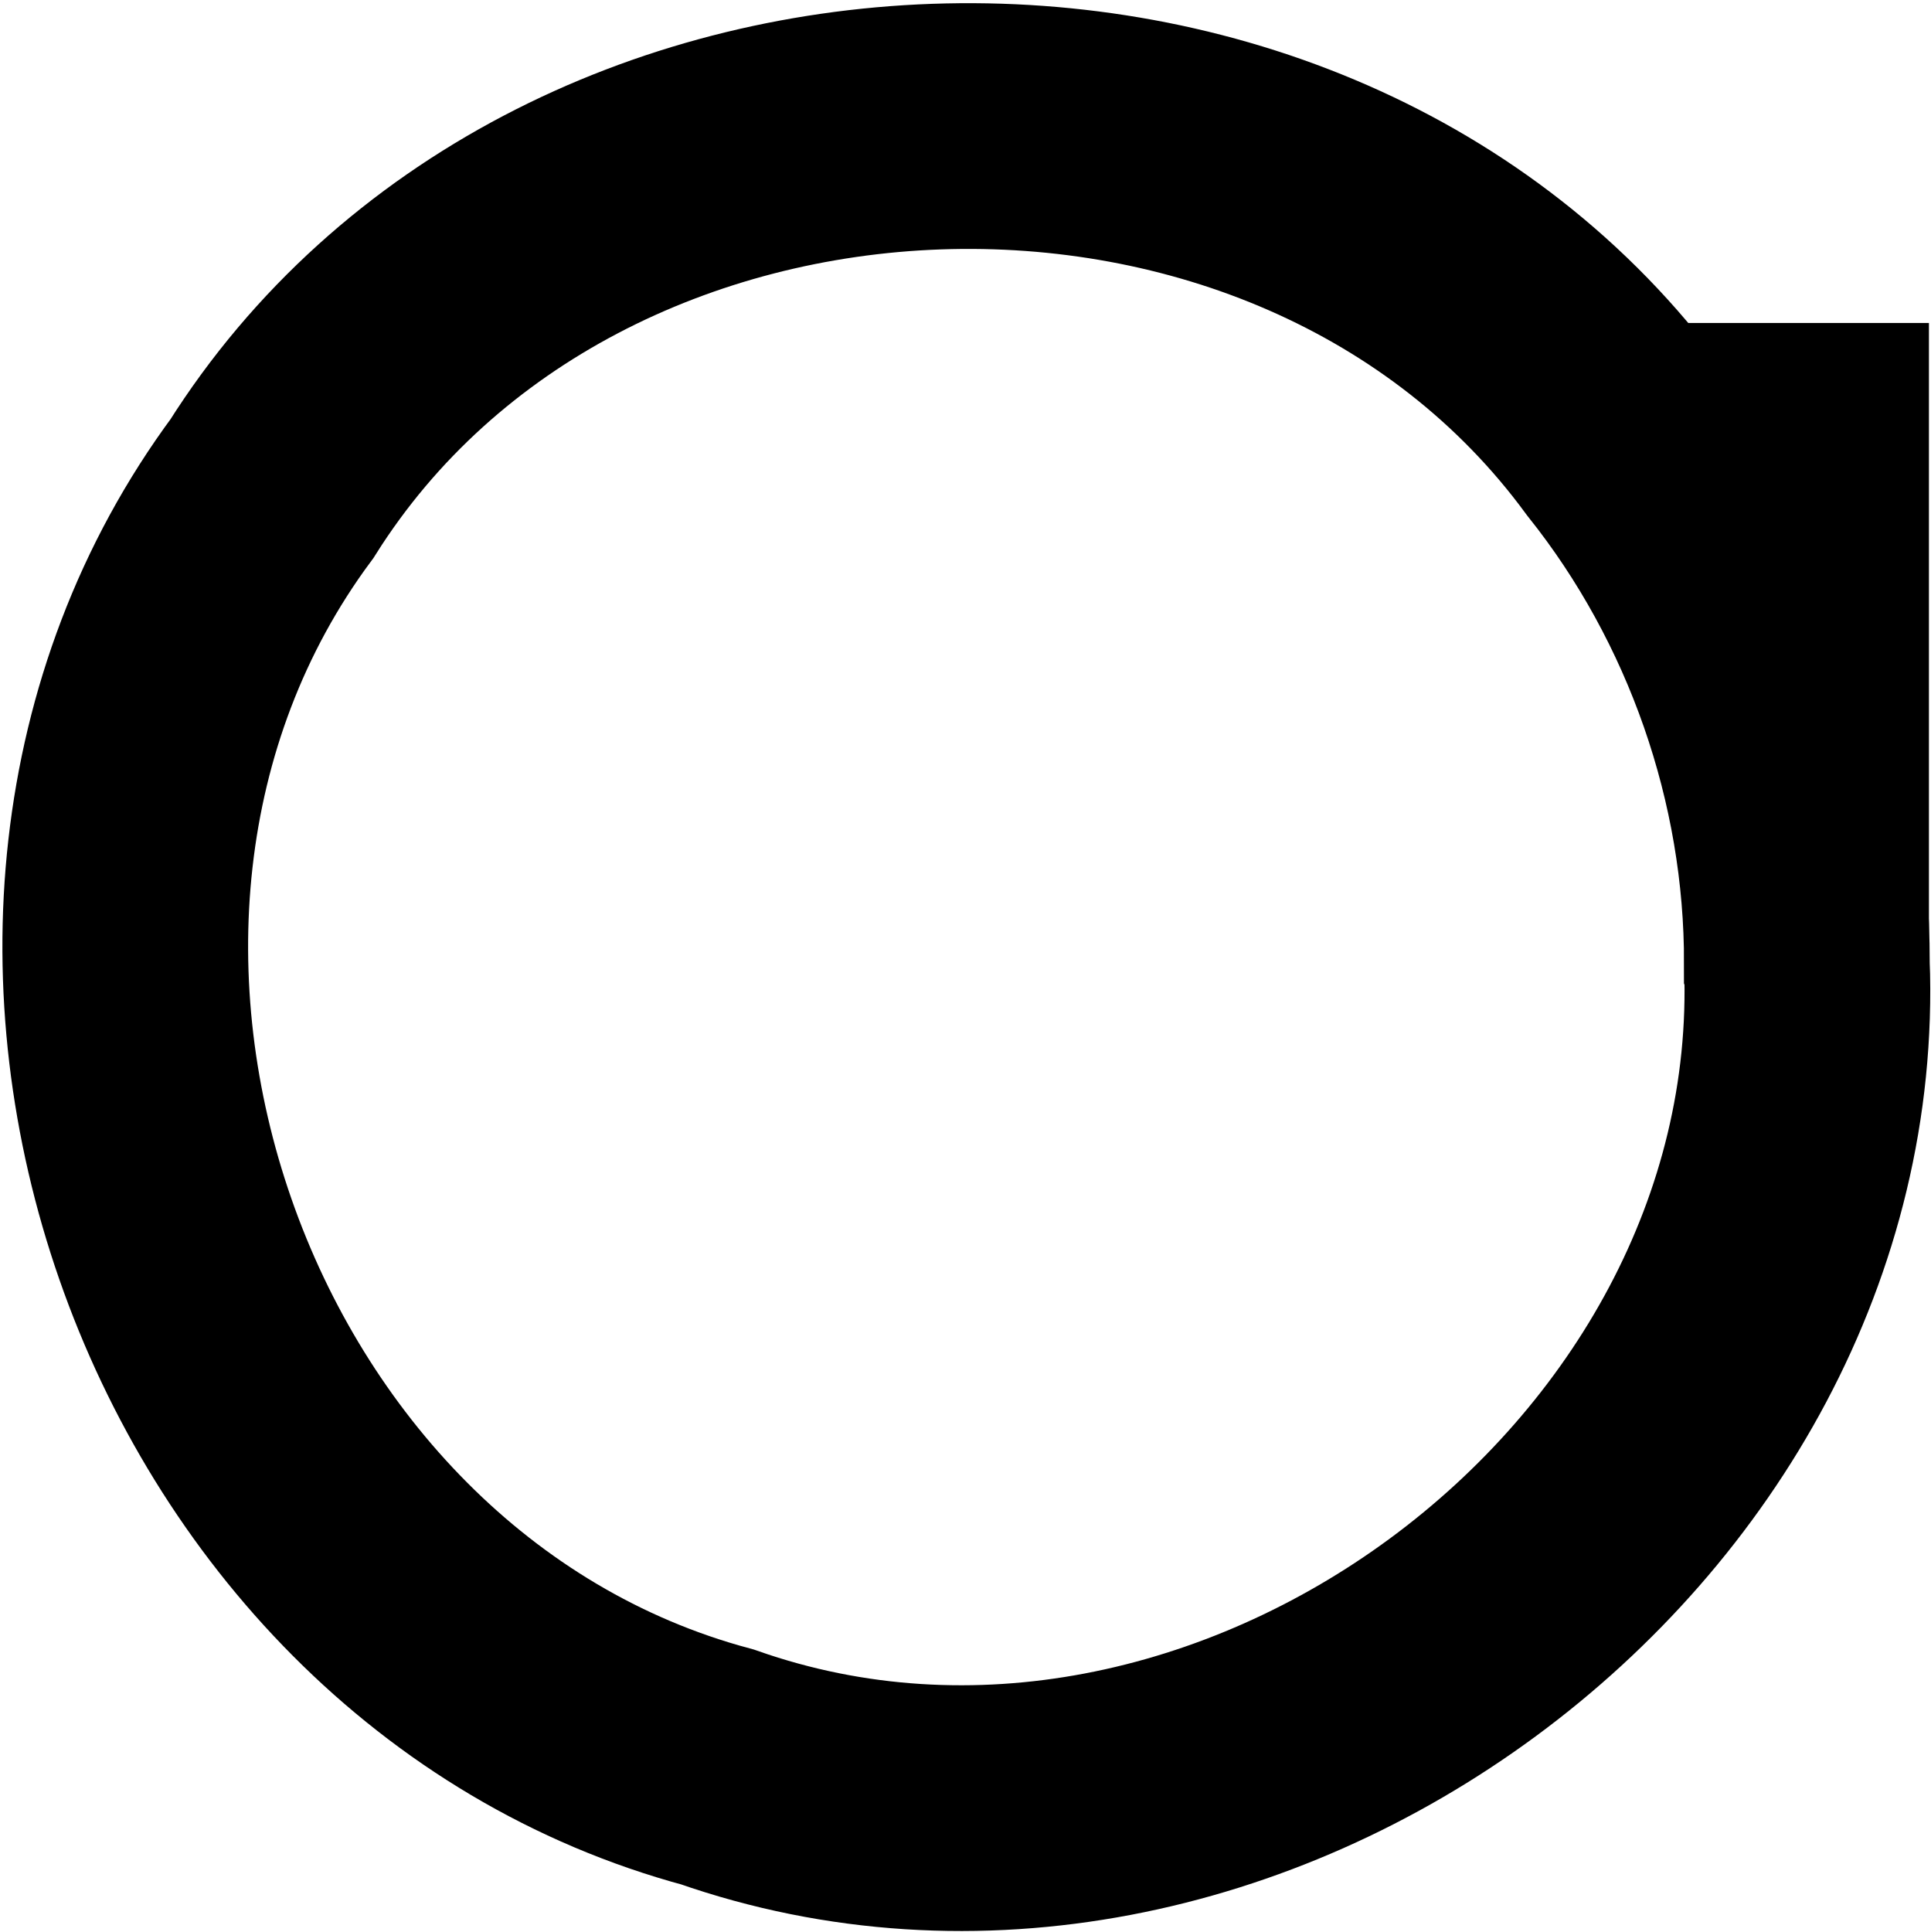
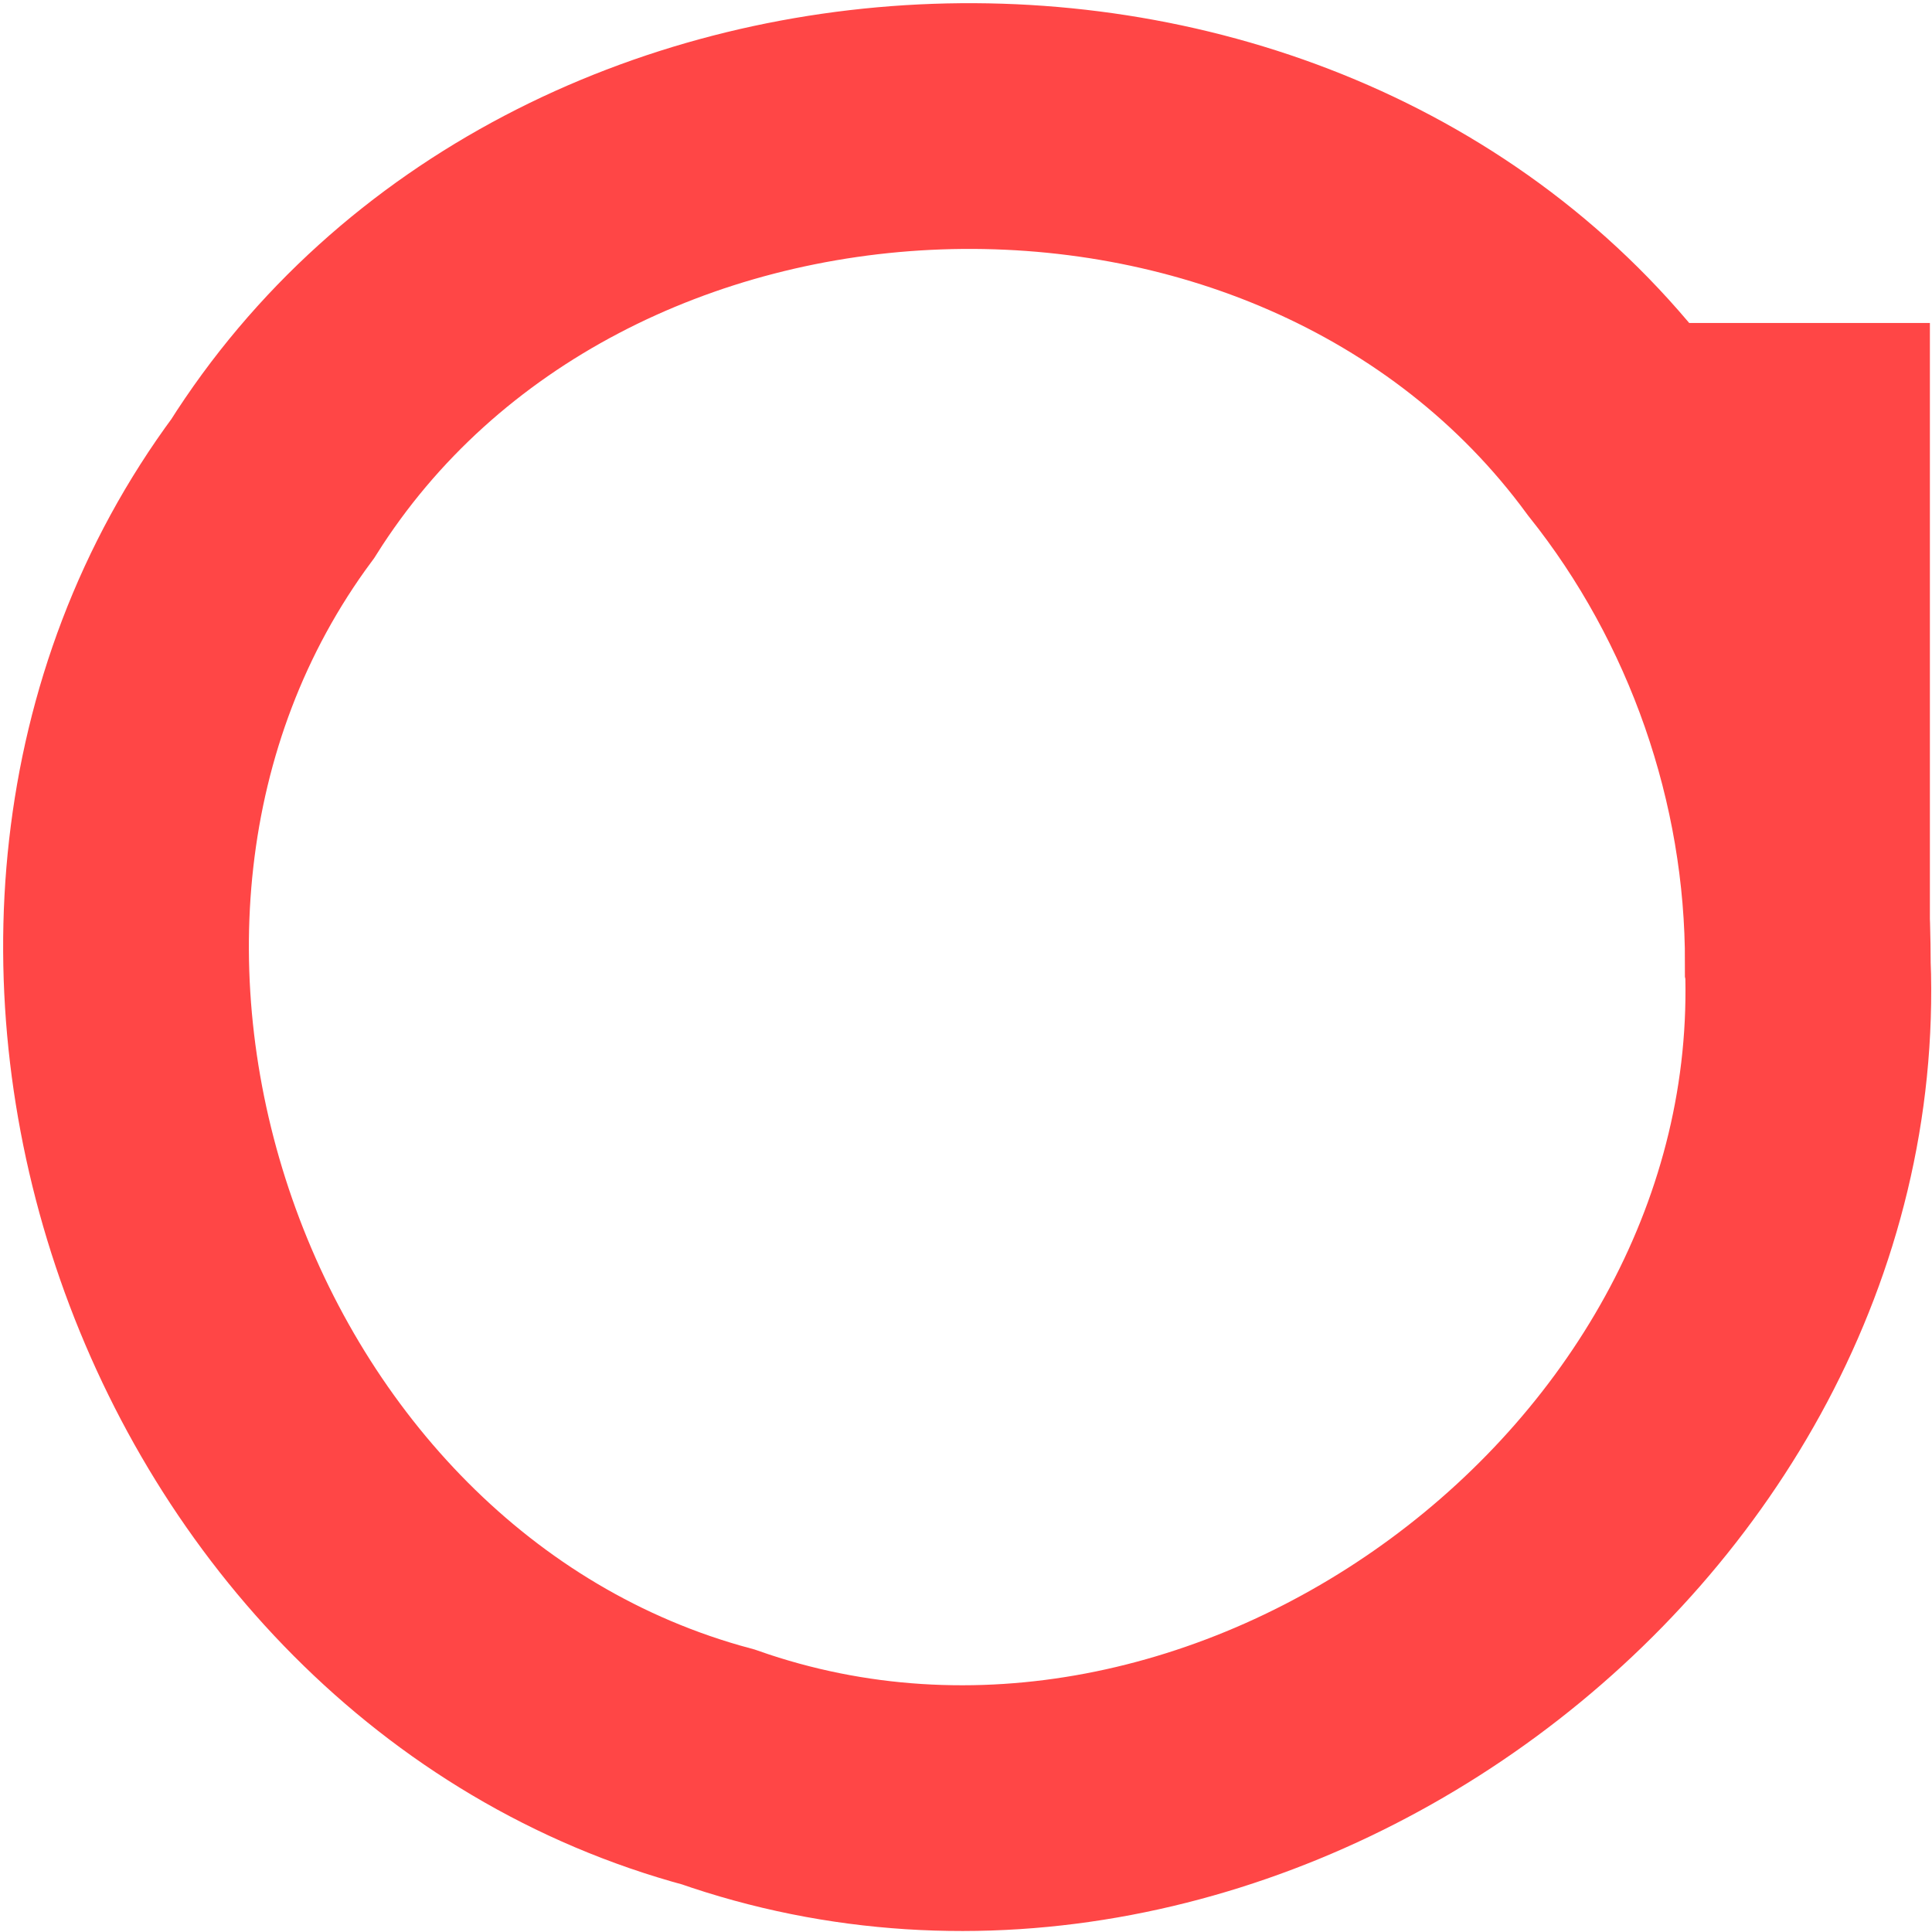
- <svg xmlns="http://www.w3.org/2000/svg" id="foi_logo" viewBox="0 0 235.678 235.861" height="66.565mm" width="66.514mm" version="1.1">
+ <svg xmlns="http://www.w3.org/2000/svg" id="foi_logo" viewBox="0 0 235.678 235.861" height="66mm" width="66mm" version="1.1">
  <g id="layer1" transform="translate(474.37 -144.76)">
-     <path id="foi_logo_o" d="m-253.76 262.39c2.528 66.581-70.213 120.1-133.01 98.085-64.312-17.274-94.054-102.55-54.397-156.06 35.509-56.357 125.76-59.553 165.16-5.849 14.33 17.963 22.303 40.846 22.246 63.821z" stroke="#000" stroke-width="30" fill="none" />
-     <path id="foi_logo_i" d="m-268.68 184.19h29.823v77.625h-29.823v-77.625z" />
+     <path id="foi_logo_o" d="m-253.76 262.39c2.528 66.581-70.213 120.1-133.01 98.085-64.312-17.274-94.054-102.55-54.397-156.06 35.509-56.357 125.76-59.553 165.16-5.849 14.33 17.963 22.303 40.846 22.246 63.821z" stroke="#ff4646" stroke-width="30" fill="none" />
+     <path id="foi_logo_i" d="m-268.68 184.19h29.823v77.625h-29.823v-77.625z" fill="#ff4646" />
  </g>
</svg>
